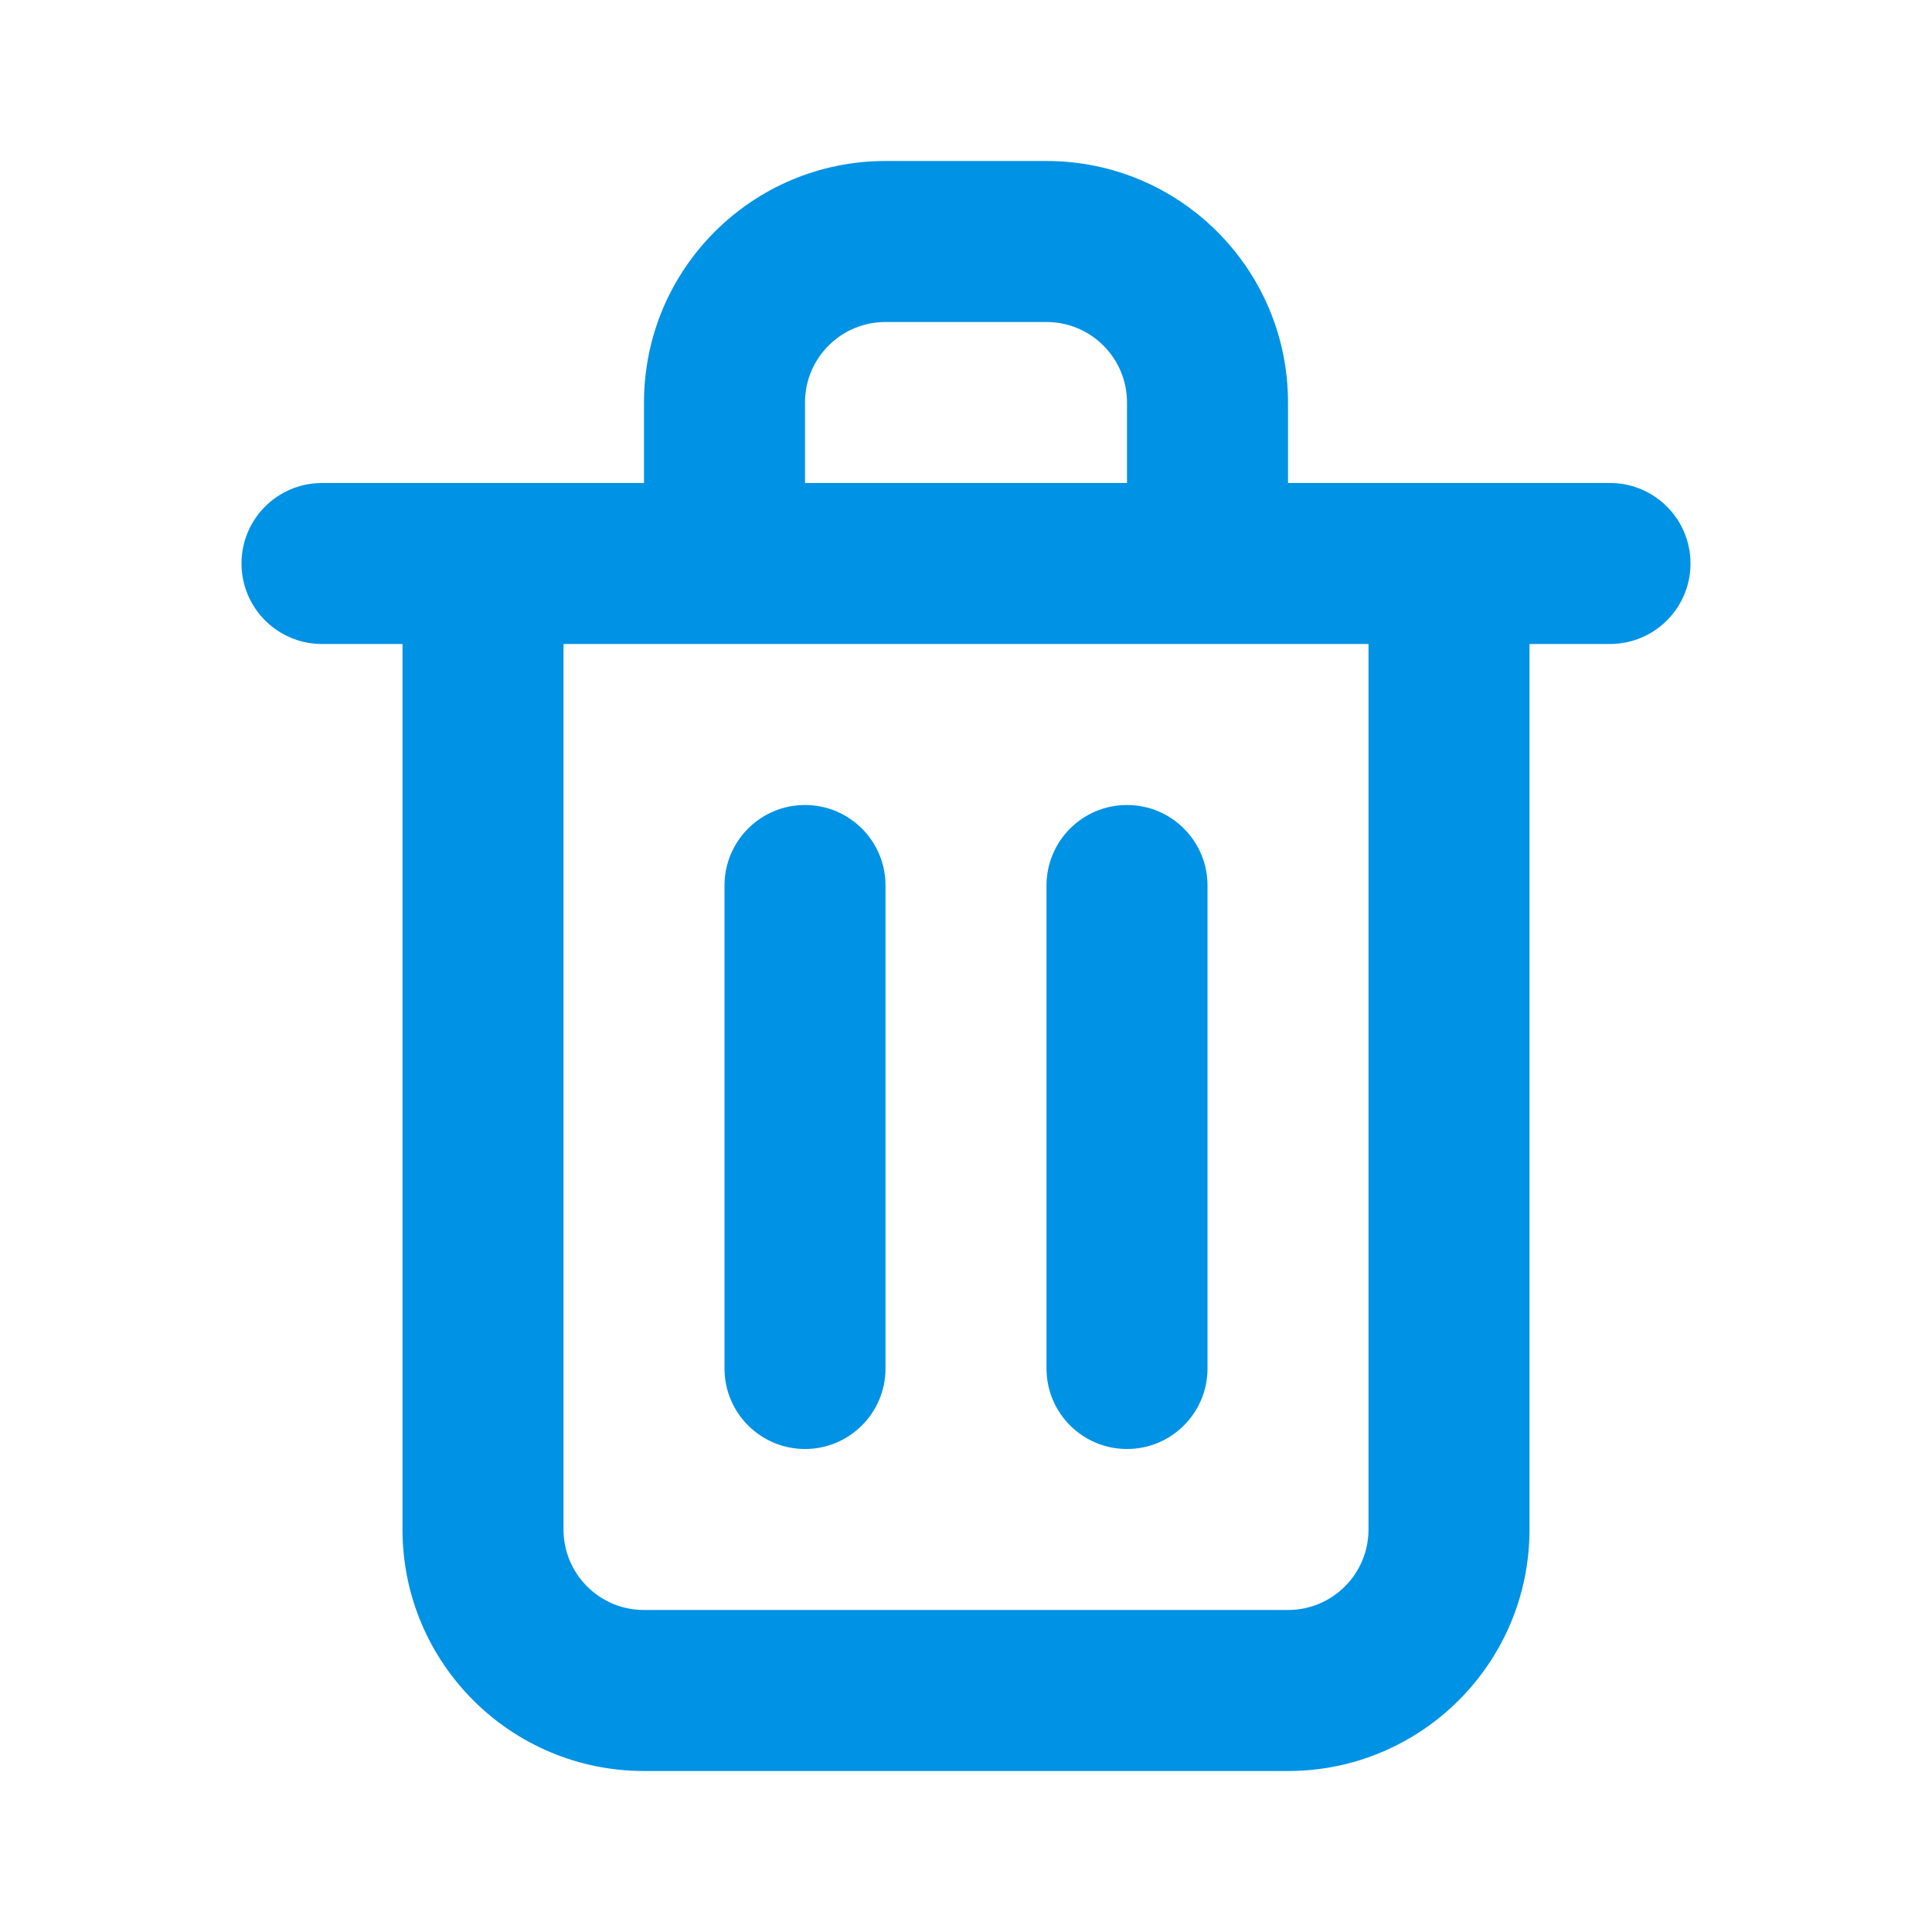
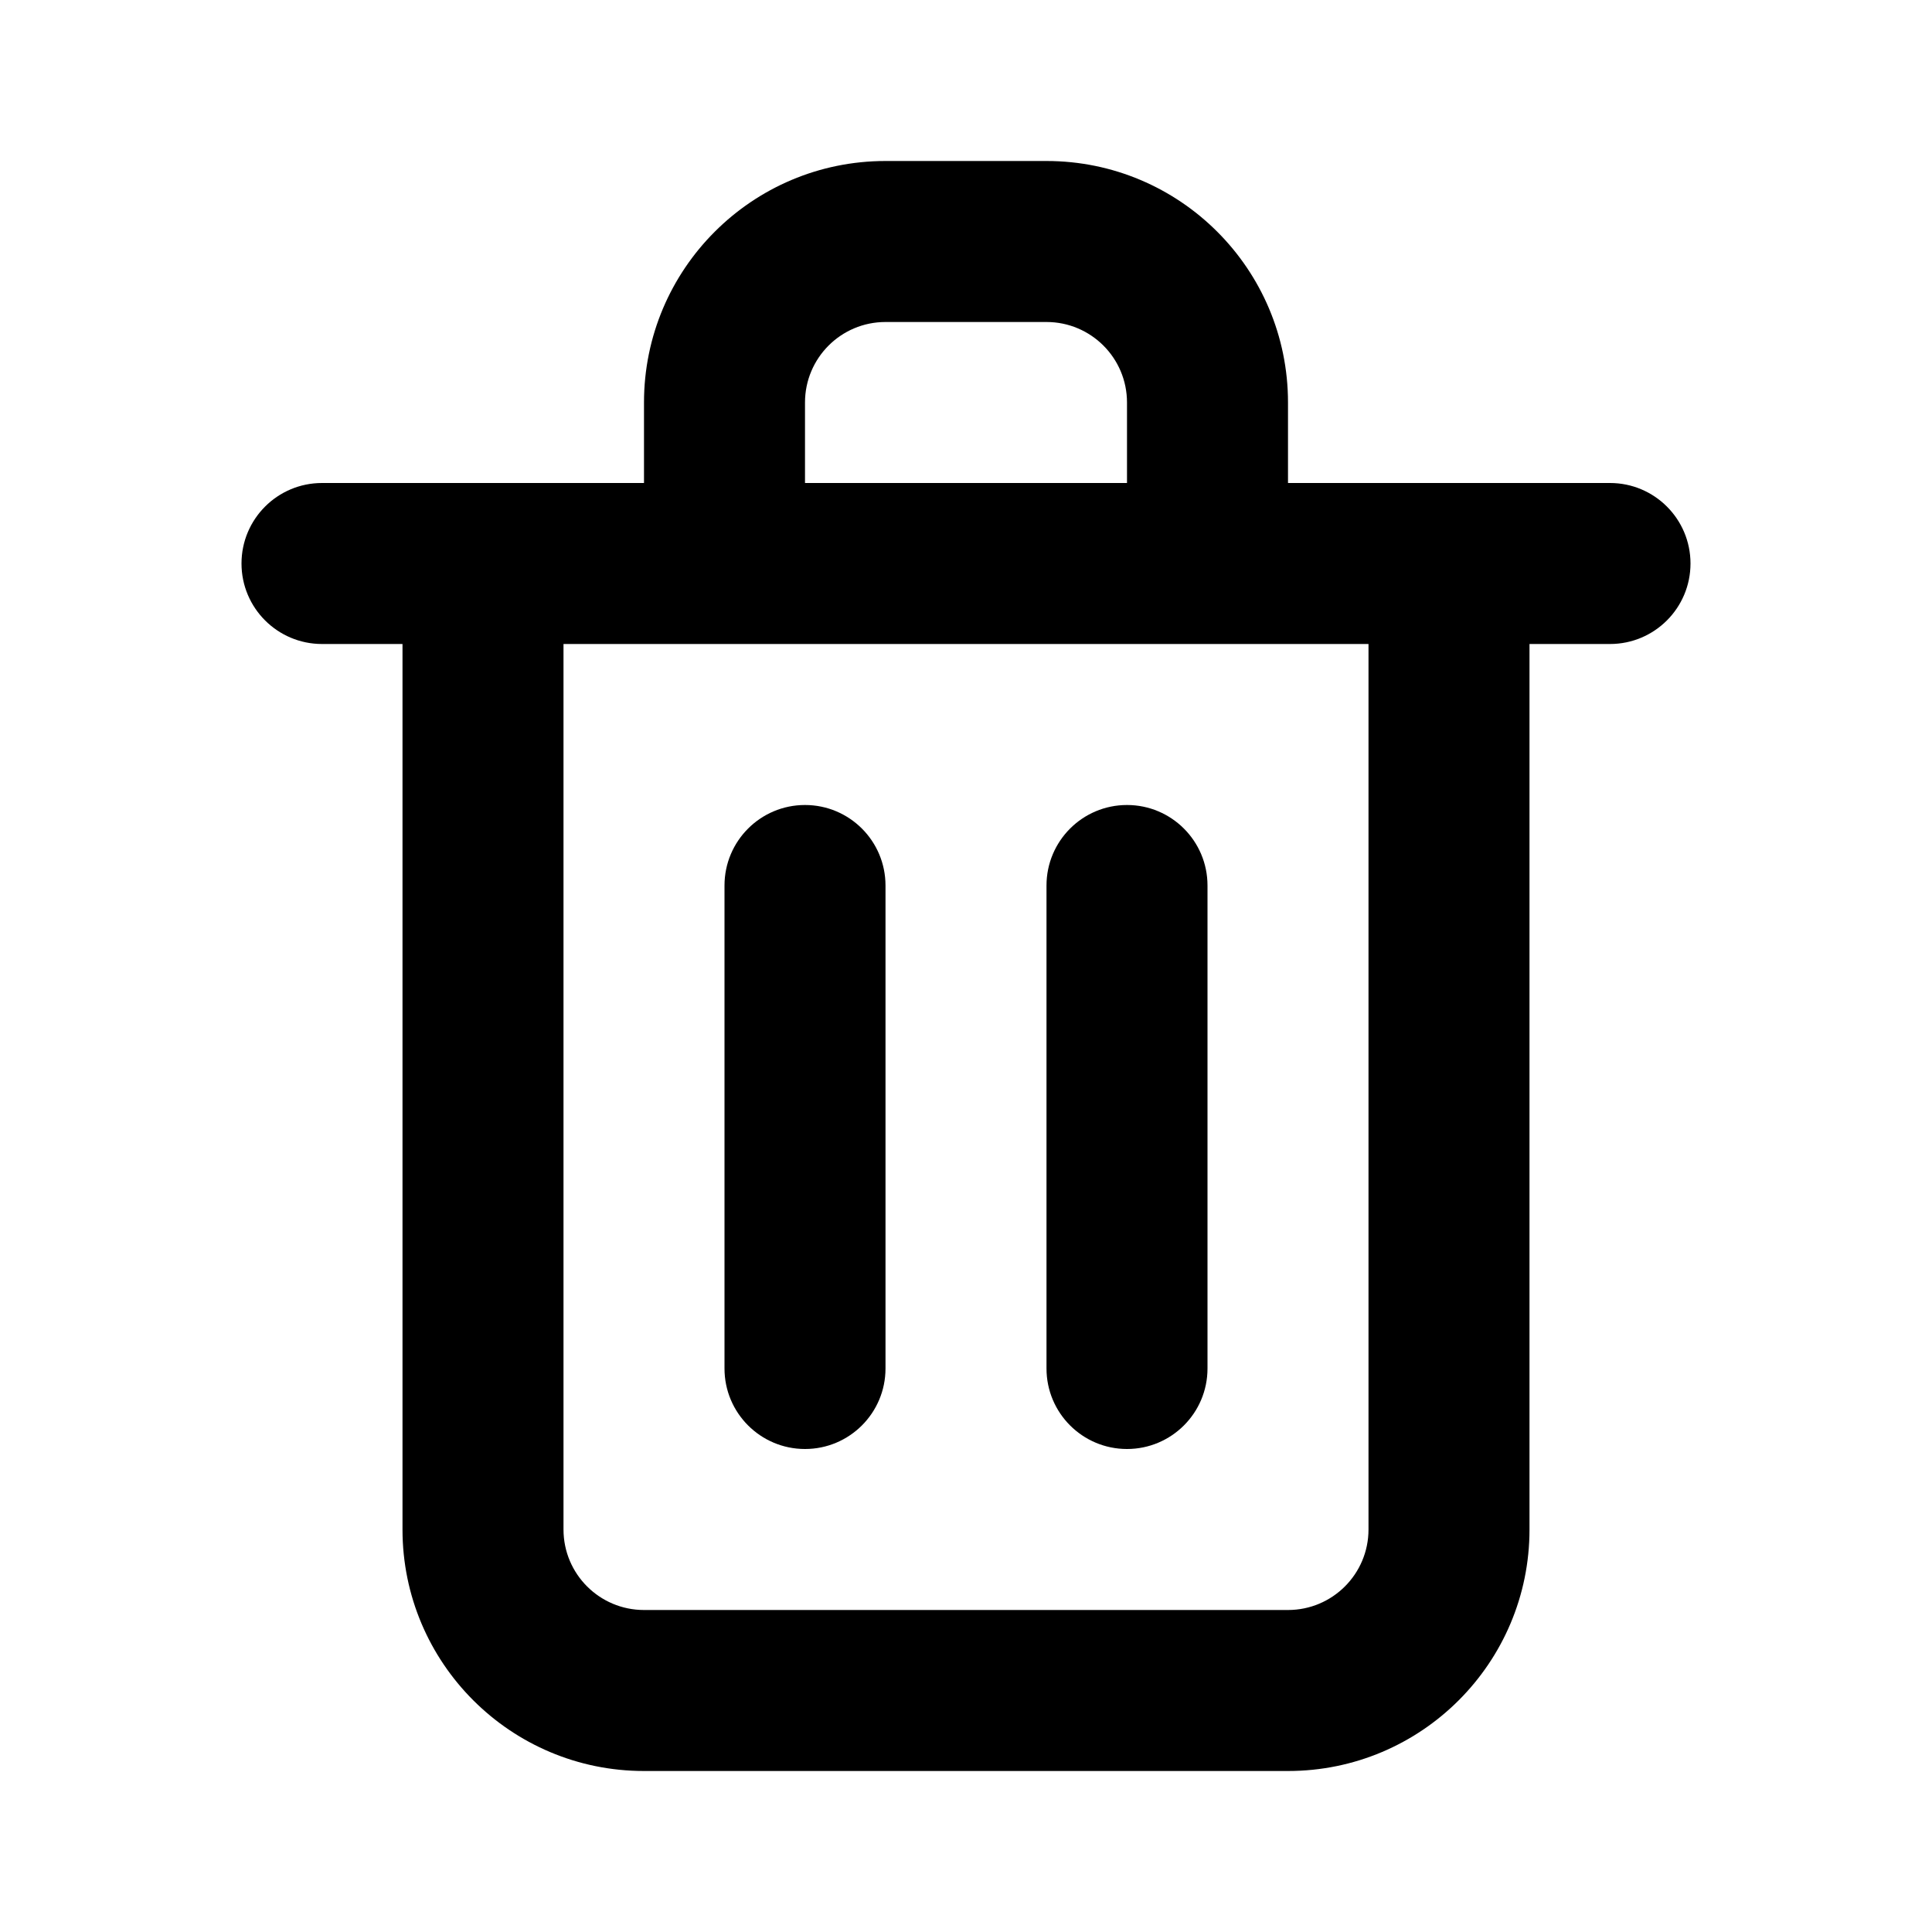
<svg xmlns="http://www.w3.org/2000/svg" viewBox="0 0 24 24">
-   <path fill="#0092E4" d="M10,18a1,1,0,0,0,1-1V11a1,1,0,0,0-2,0v6A1,1,0,0,0,10,18ZM20,6H16V5a3,3,0,0,0-3-3H11A3,3,0,0,0,8,5V6H4A1,1,0,0,0,4,8H5V19a3,3,0,0,0,3,3h8a3,3,0,0,0,3-3V8h1a1,1,0,0,0,0-2ZM10,5a1,1,0,0,1,1-1h2a1,1,0,0,1,1,1V6H10Zm7,14a1,1,0,0,1-1,1H8a1,1,0,0,1-1-1V8H17Zm-3-1a1,1,0,0,0,1-1V11a1,1,0,0,0-2,0v6A1,1,0,0,0,14,18Z" />
+   <path d="M10,18a1,1,0,0,0,1-1V11a1,1,0,0,0-2,0v6A1,1,0,0,0,10,18ZM20,6H16V5a3,3,0,0,0-3-3H11A3,3,0,0,0,8,5V6H4A1,1,0,0,0,4,8H5V19a3,3,0,0,0,3,3h8a3,3,0,0,0,3-3V8h1a1,1,0,0,0,0-2ZM10,5a1,1,0,0,1,1-1h2a1,1,0,0,1,1,1V6H10Zm7,14a1,1,0,0,1-1,1H8a1,1,0,0,1-1-1V8H17Zm-3-1a1,1,0,0,0,1-1V11a1,1,0,0,0-2,0v6A1,1,0,0,0,14,18Z" />
</svg>
